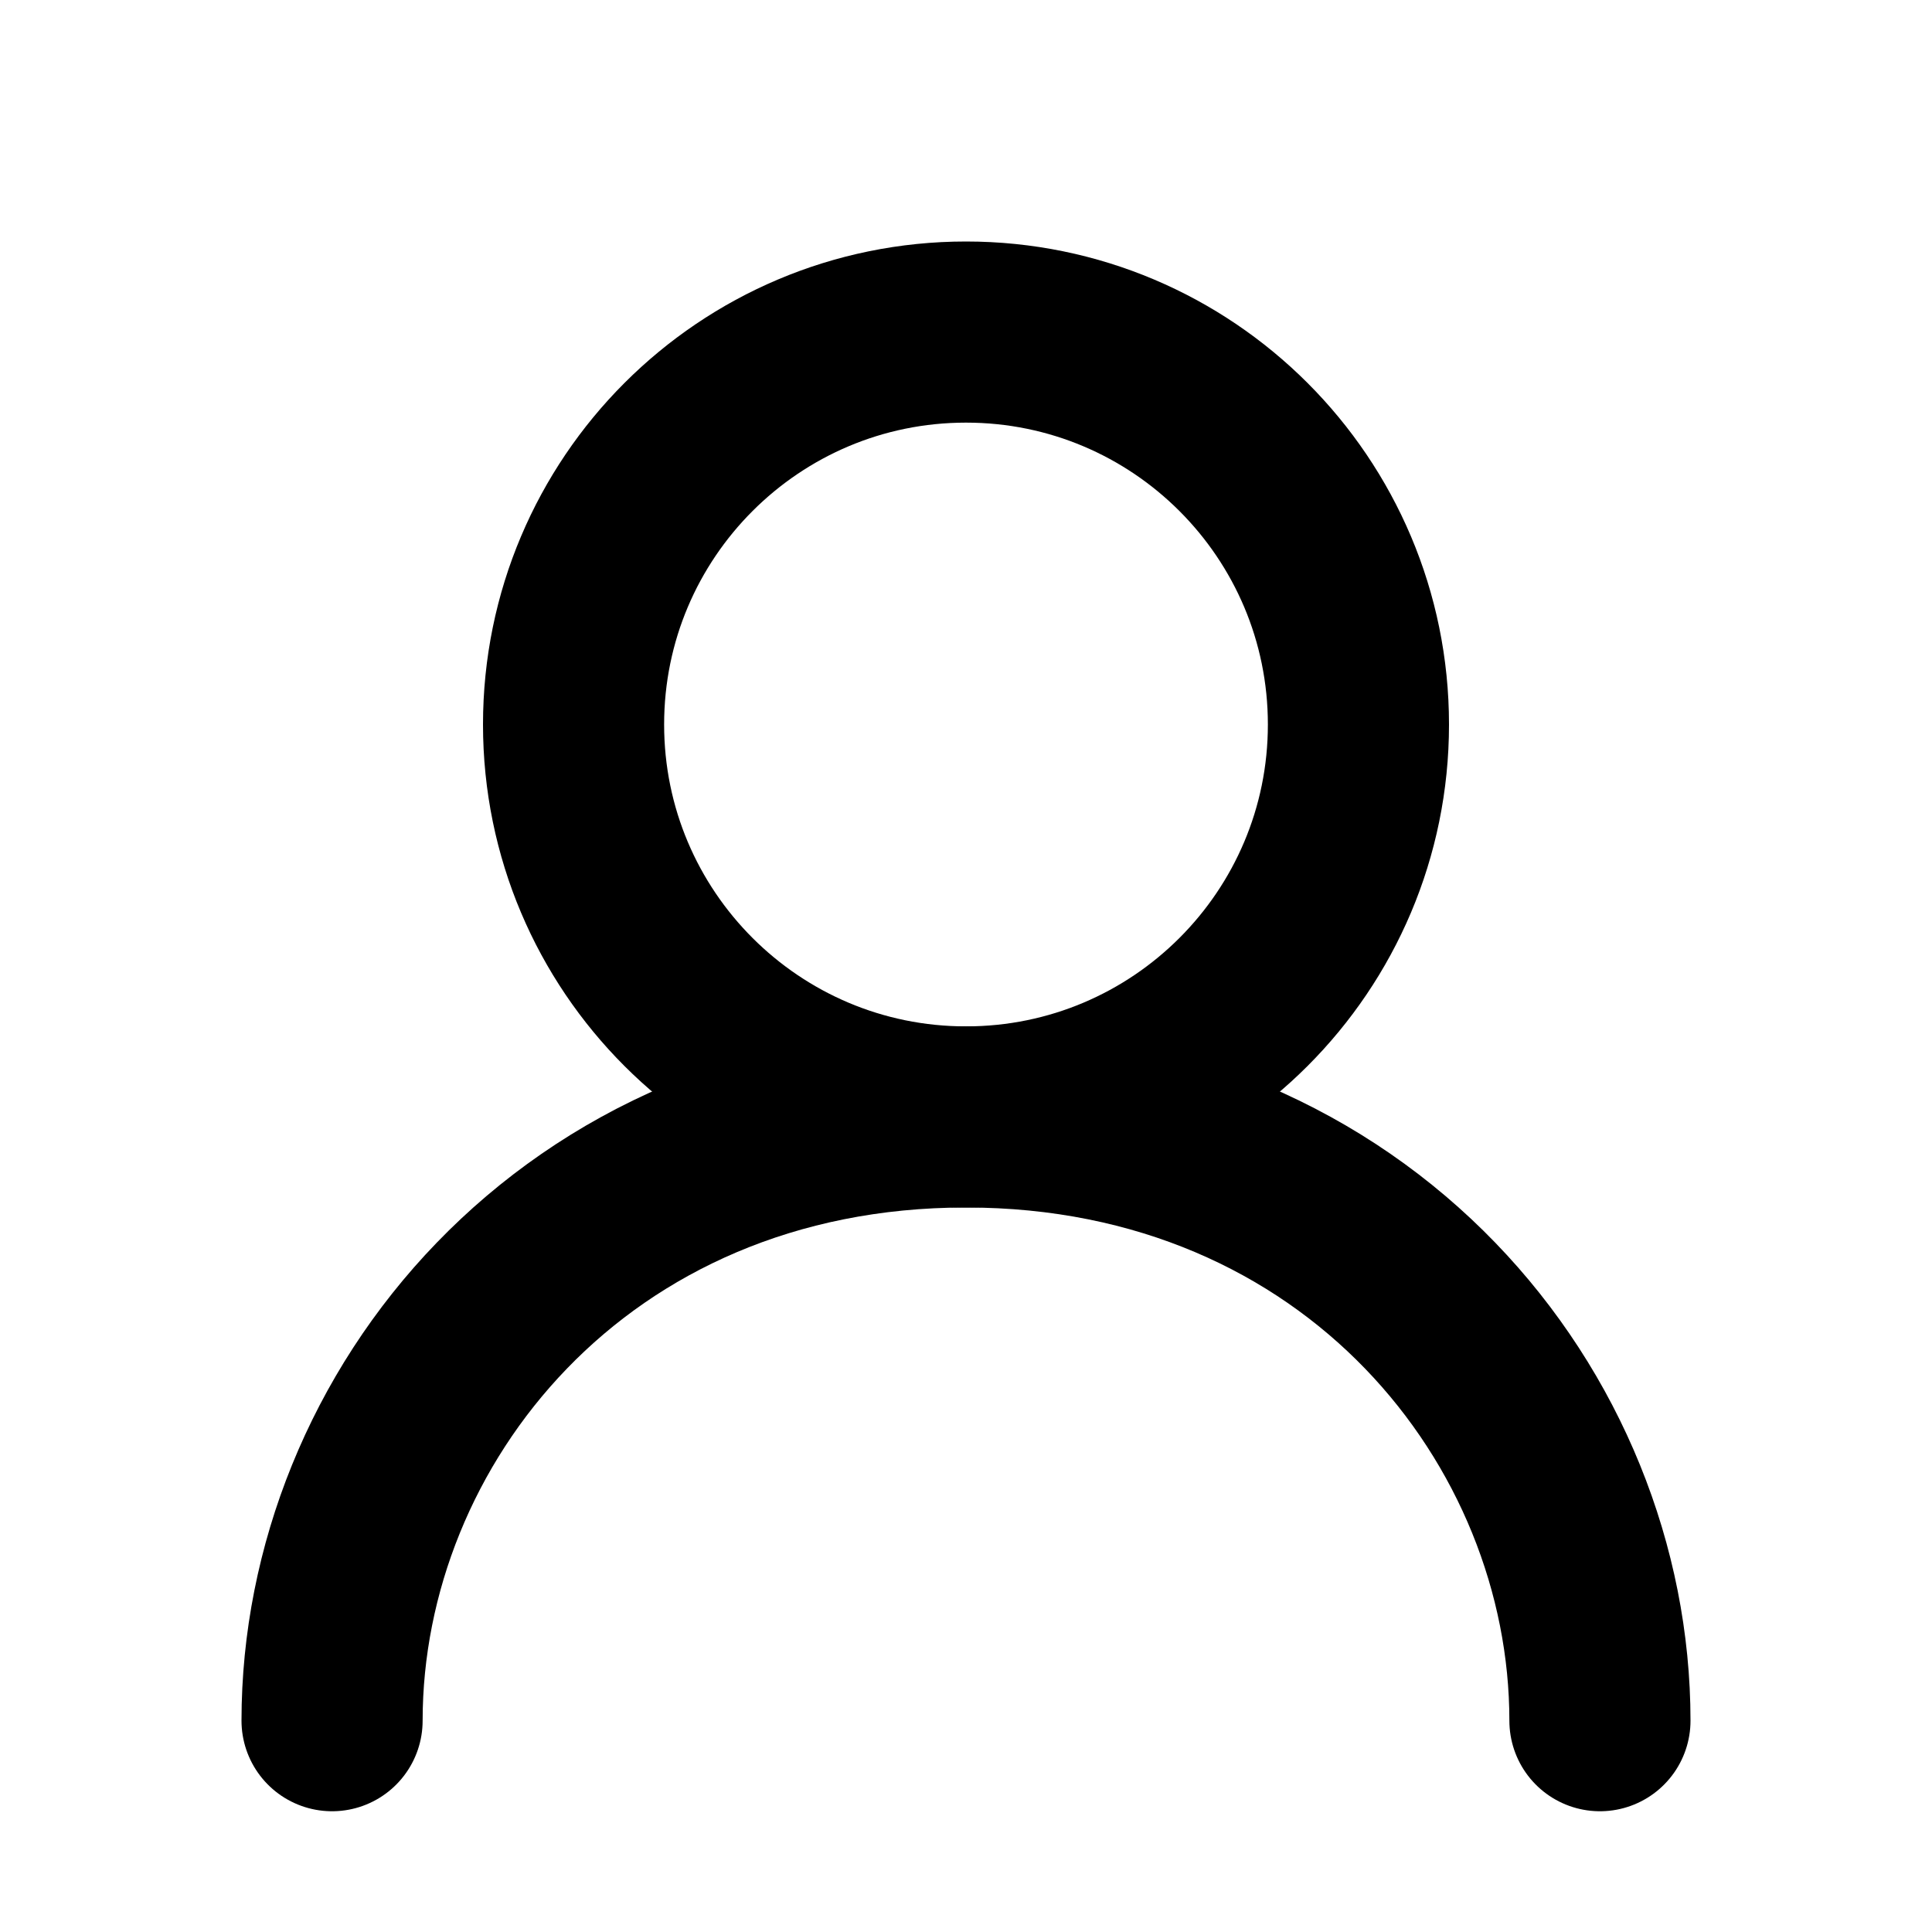
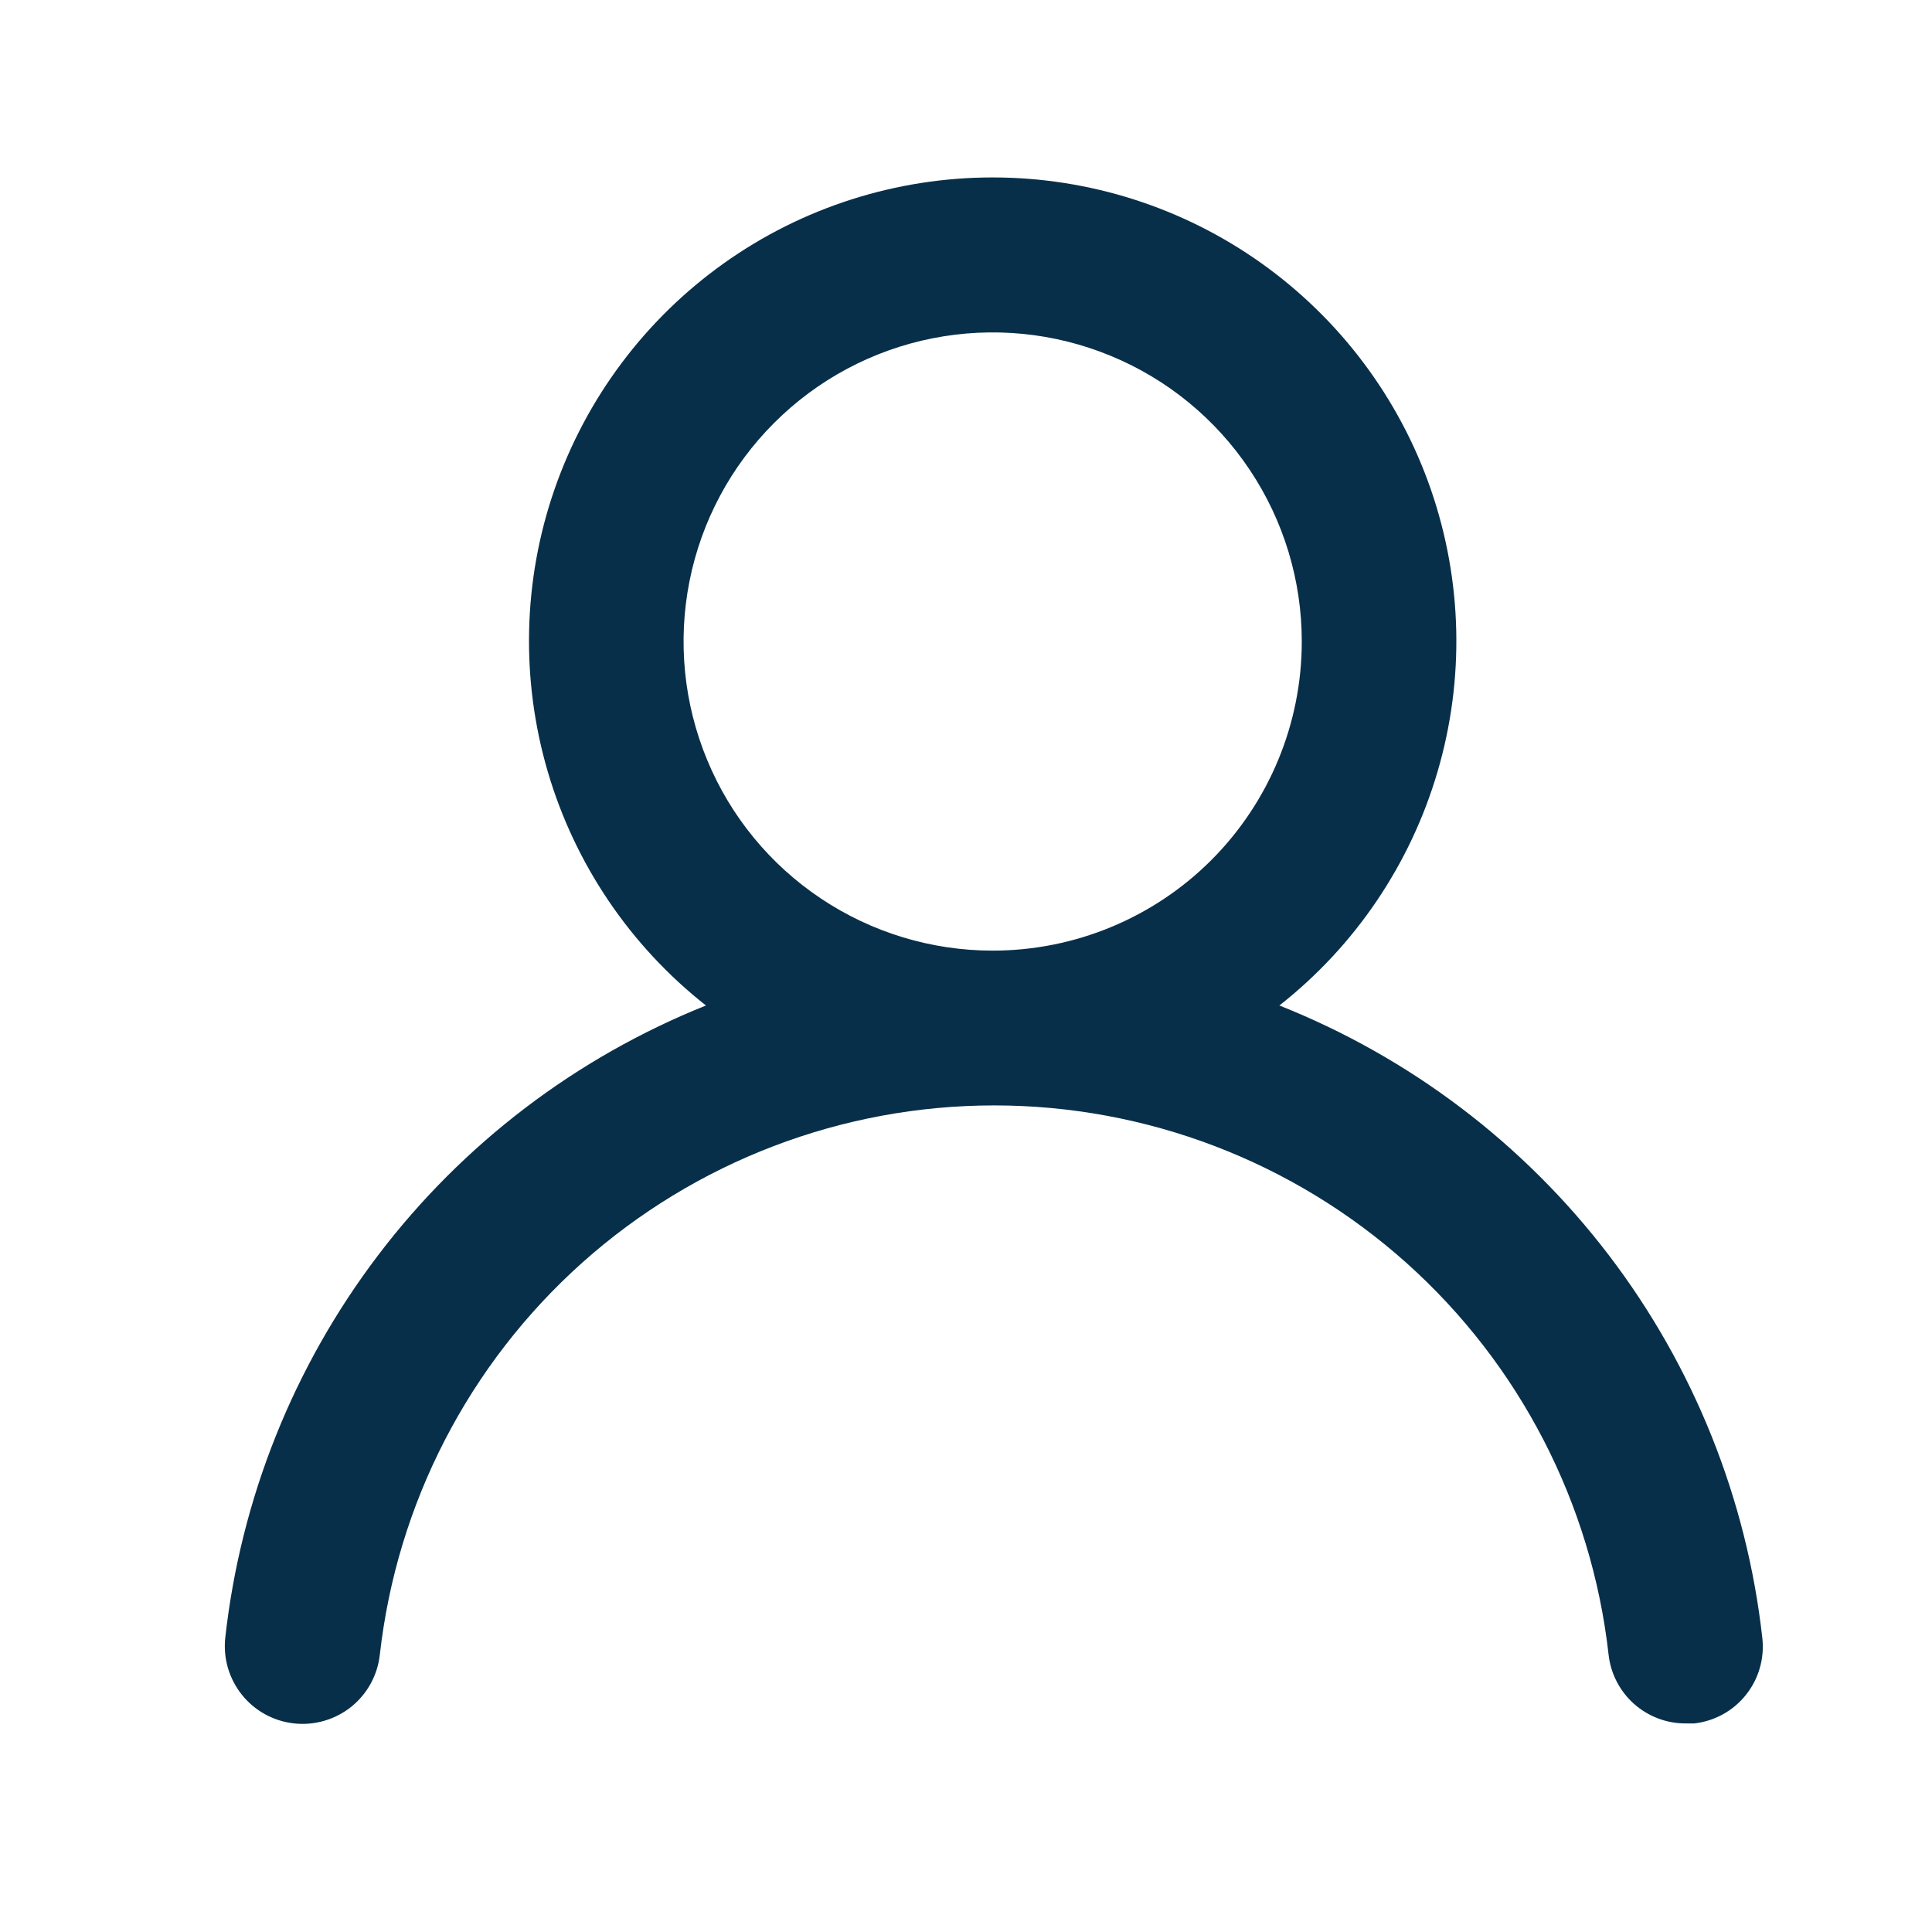
- <svg xmlns="http://www.w3.org/2000/svg" width="16" height="16" viewBox="0 0 16 16">
-   <g fill="none" stroke="currentColor" stroke-linecap="round" stroke-linejoin="round" stroke-width="1.5">
-     <circle cx="8" cy="6" r="3.25" />
-     <path d="M2.75 14.25c0-2.5 2-5 5.25-5s5.25 2.5 5.25 5" />
-   </g>
+ <svg xmlns="http://www.w3.org/2000/svg" width="25" height="25" viewBox="0 0 25 25" fill="none">
+   <path d="M16.555 13.011C17.536 12.24 18.251 11.182 18.602 9.985C18.954 8.788 18.923 7.511 18.515 6.333C18.107 5.154 17.341 4.132 16.325 3.408C15.309 2.684 14.093 2.296 12.845 2.296C11.598 2.296 10.381 2.684 9.365 3.408C8.349 4.132 7.584 5.154 7.175 6.333C6.767 7.511 6.737 8.788 7.088 9.985C7.439 11.182 8.155 12.24 9.135 13.011C7.455 13.684 5.989 14.8 4.894 16.241C3.799 17.682 3.115 19.392 2.915 21.191C2.901 21.323 2.912 21.455 2.949 21.582C2.986 21.709 3.048 21.827 3.13 21.93C3.297 22.139 3.54 22.272 3.805 22.301C4.07 22.33 4.336 22.253 4.545 22.086C4.753 21.919 4.886 21.676 4.915 21.411C5.135 19.456 6.067 17.651 7.533 16.34C9 15.029 10.898 14.304 12.865 14.304C14.832 14.304 16.73 15.029 18.197 16.34C19.663 17.651 20.596 19.456 20.815 21.411C20.842 21.657 20.96 21.884 21.144 22.048C21.329 22.212 21.568 22.303 21.815 22.301H21.925C22.187 22.271 22.427 22.139 22.592 21.932C22.757 21.726 22.833 21.463 22.805 21.201C22.605 19.397 21.917 17.682 20.816 16.239C19.715 14.797 18.242 13.681 16.555 13.011ZM12.845 12.301C12.054 12.301 11.281 12.067 10.623 11.627C9.965 11.188 9.452 10.563 9.15 9.832C8.847 9.101 8.768 8.297 8.922 7.521C9.076 6.745 9.457 6.032 10.017 5.473C10.576 4.913 11.289 4.532 12.065 4.378C12.841 4.224 13.645 4.303 14.376 4.606C15.107 4.908 15.732 5.421 16.171 6.079C16.611 6.737 16.845 7.51 16.845 8.301C16.845 9.362 16.424 10.379 15.674 11.13C14.924 11.88 13.906 12.301 12.845 12.301Z" fill="#082F49" />
</svg>
